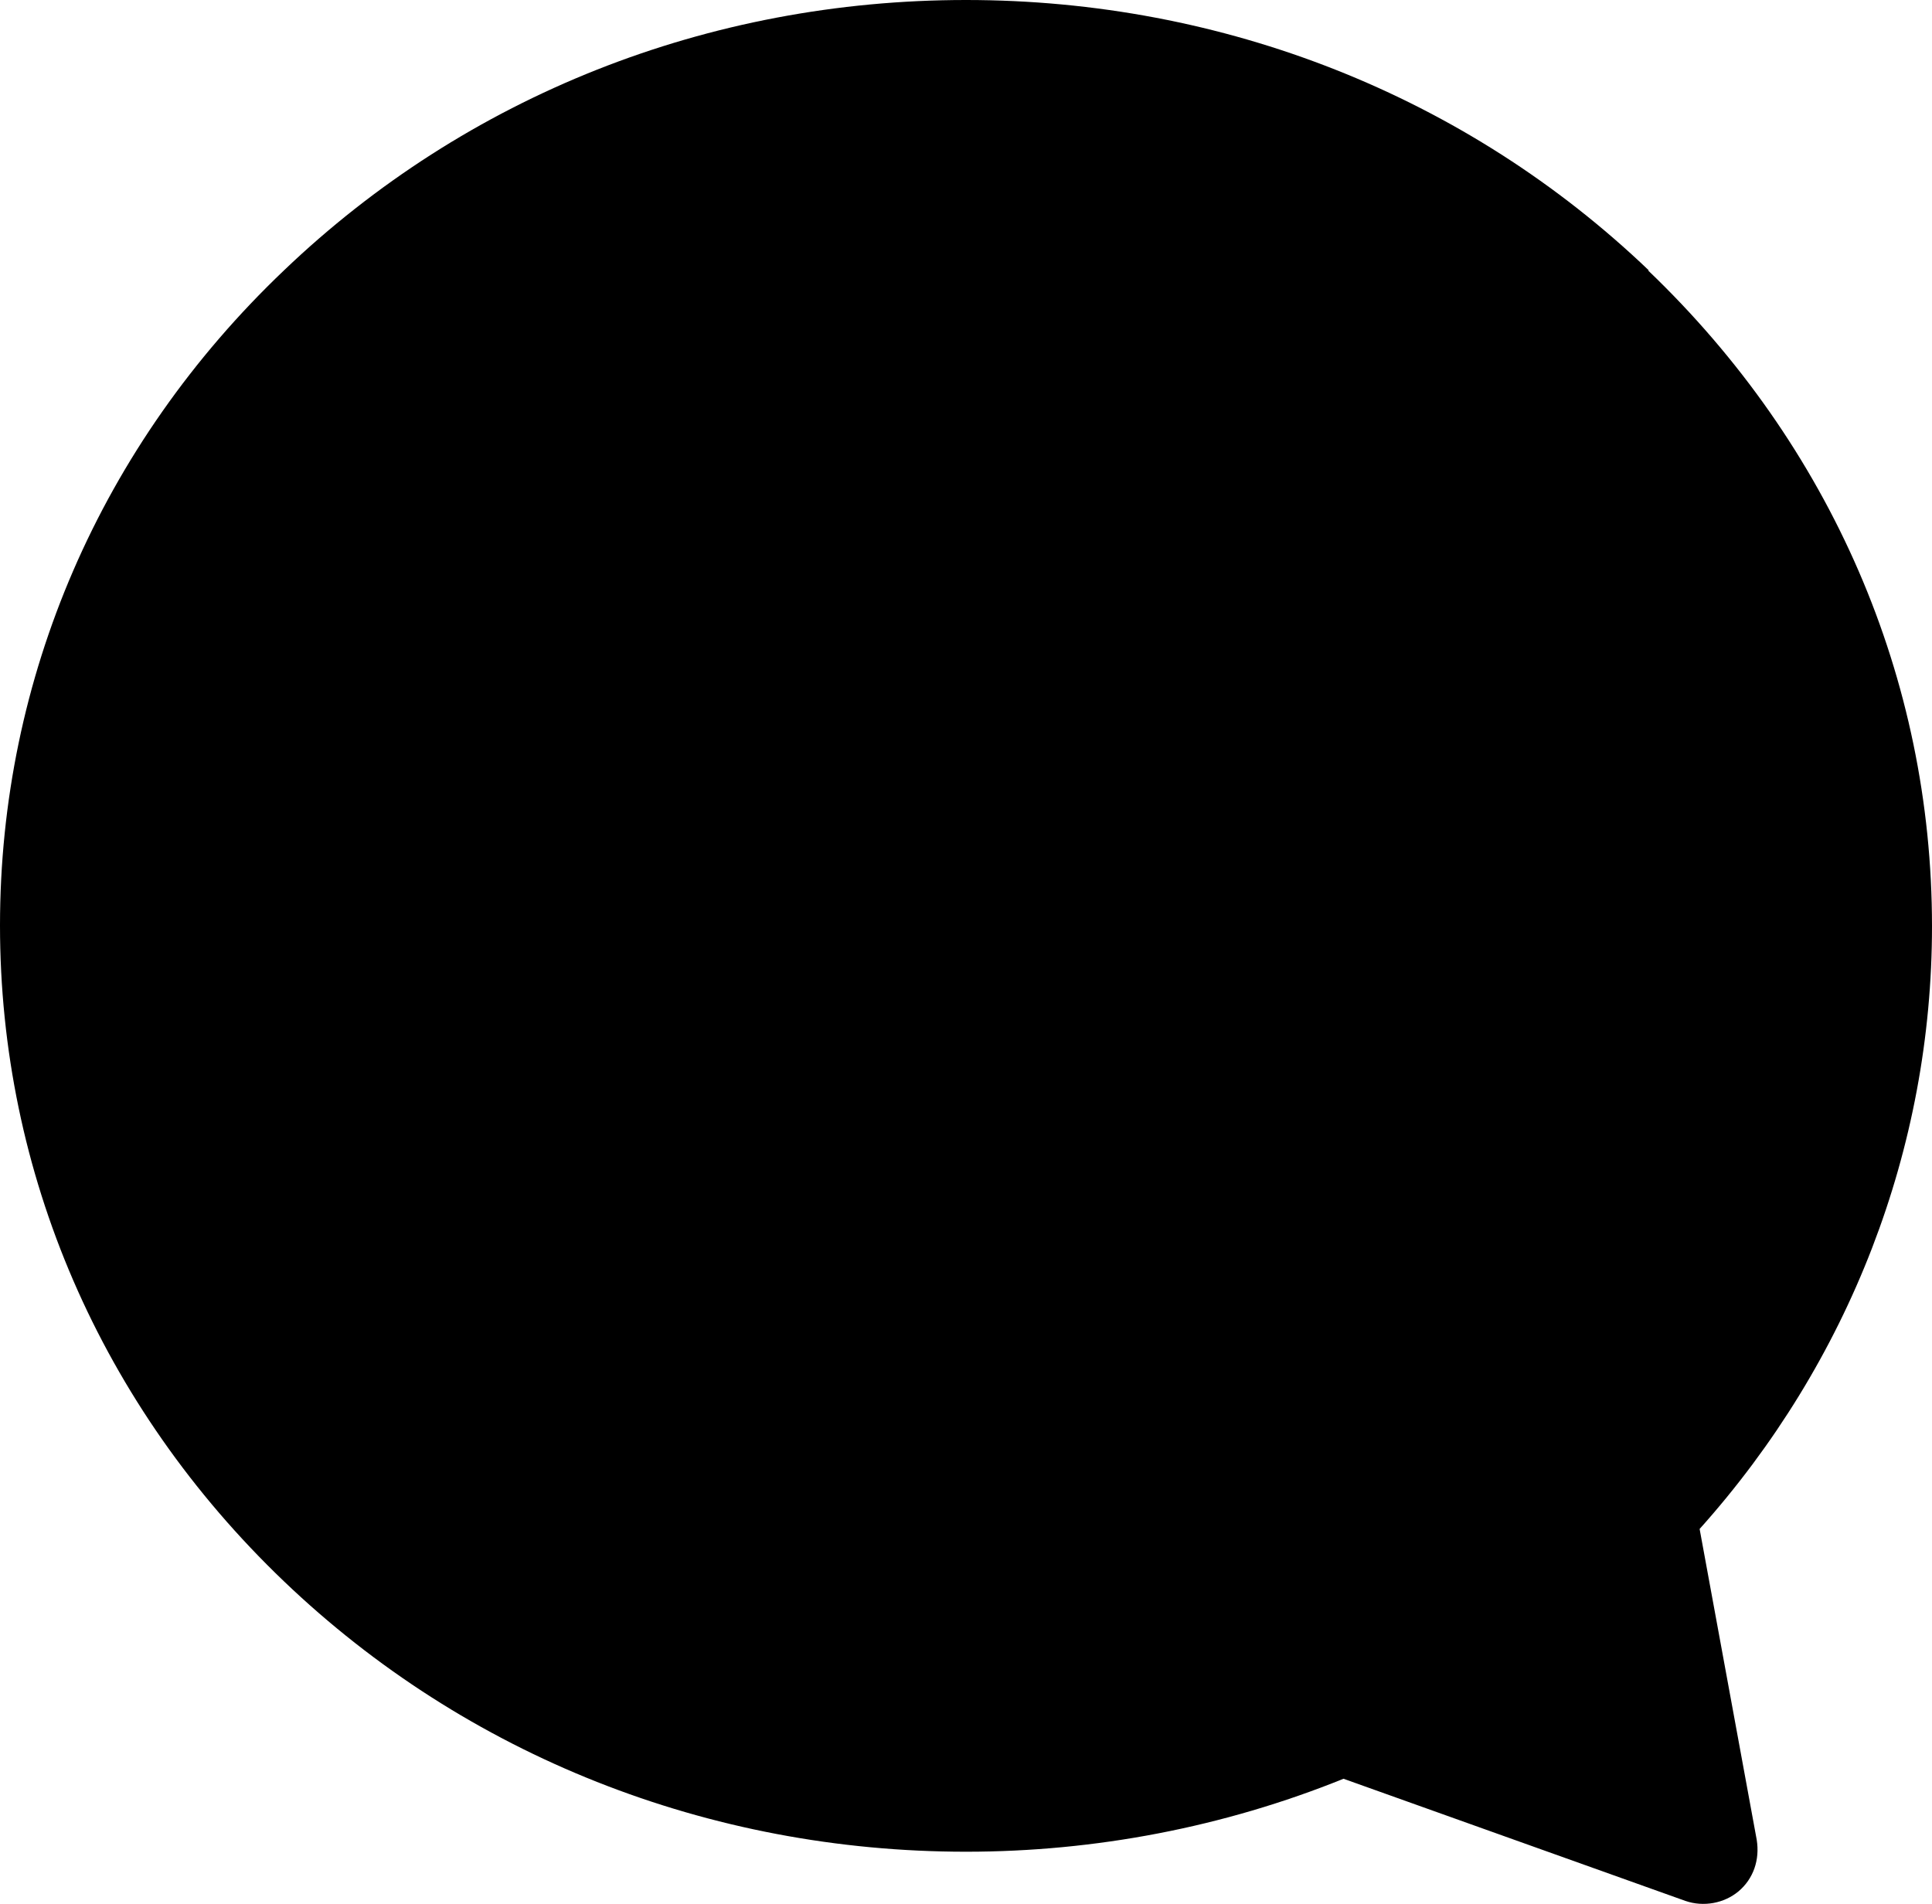
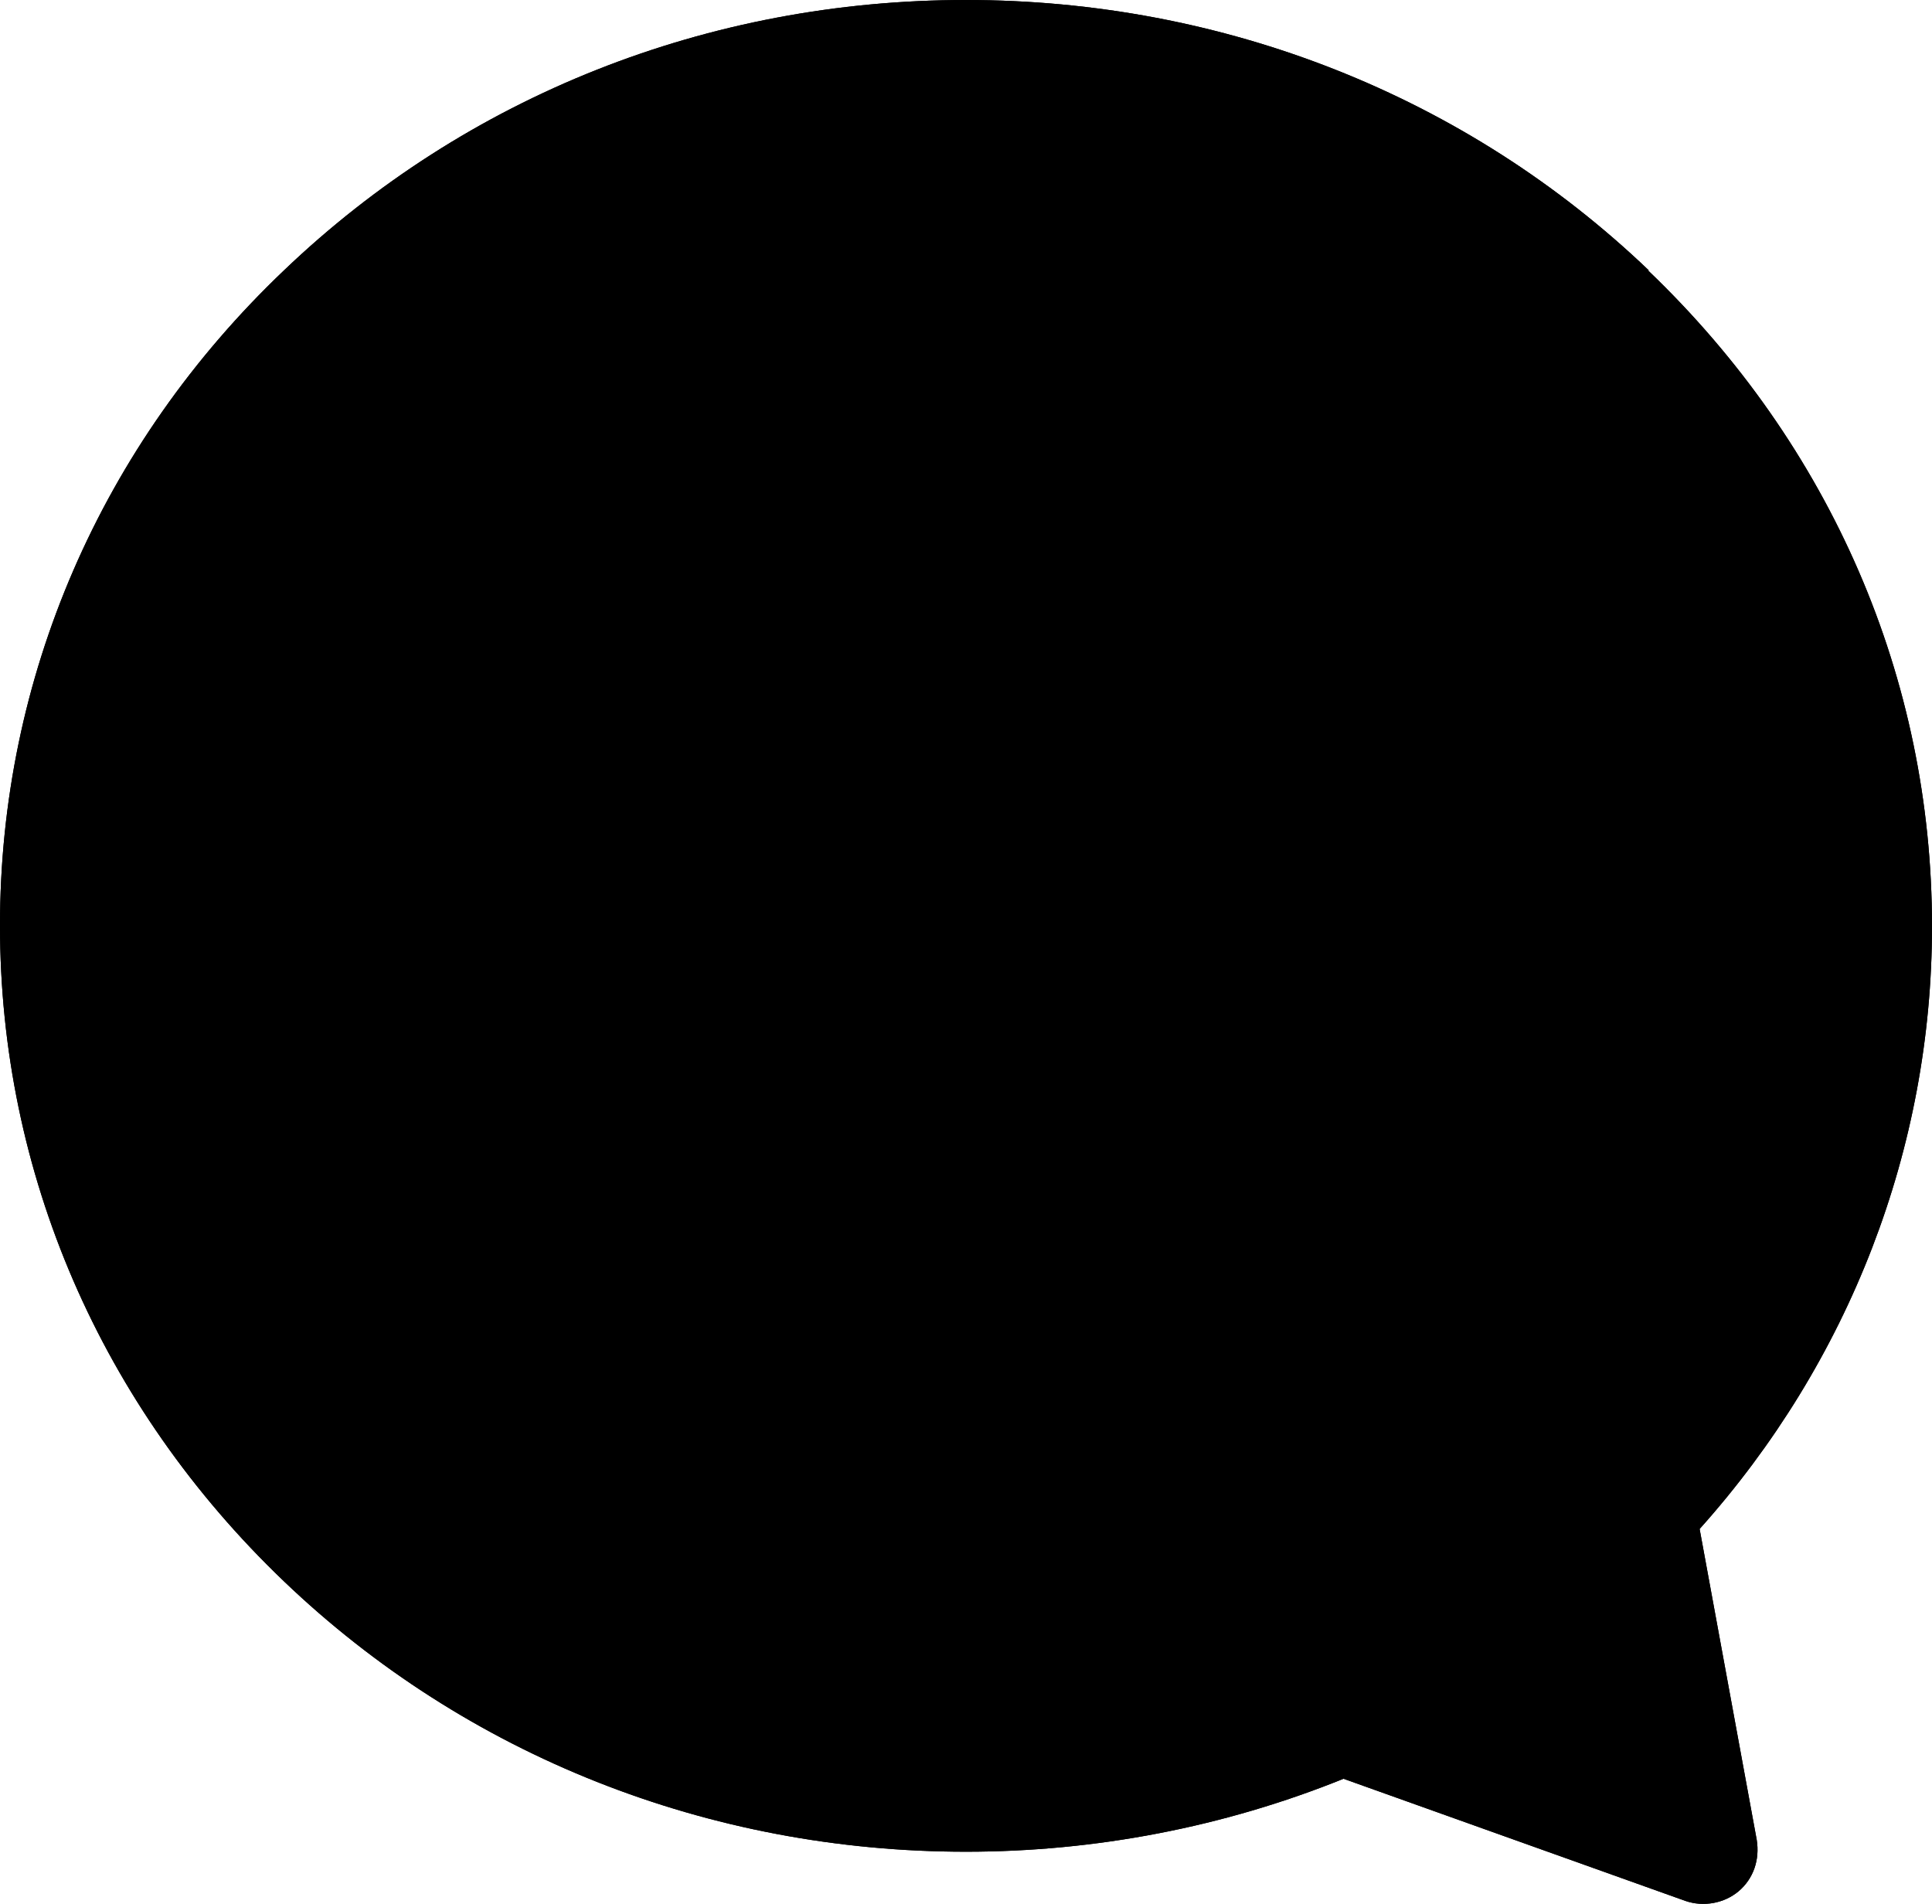
- <svg xmlns="http://www.w3.org/2000/svg" id="Layer_1" data-name="Layer 1" viewBox="0 0 24.36 24">
-   <path d="M20.79,3.41C18.49,1.21,15.43,0,12.18,0S5.88,1.21,3.58,3.41C1.27,5.61,0,8.55,0,11.67s1.27,6.06,3.58,8.27c2.3,2.2,5.36,3.41,8.6,3.41,1.63,0,3.25-.31,4.76-.92l4.31,1.54c.23,.08,.49,.03,.67-.12,.19-.16,.27-.4,.23-.65l-.72-3.92c1.89-2.11,2.93-4.8,2.93-7.6,0-3.12-1.27-6.06-3.58-8.27Z" />
+ <svg xmlns="http://www.w3.org/2000/svg" viewBox="0 0 24.36 24">
+   <path fill="currentColor" d="M20.79,3.41C18.49,1.21,15.43,0,12.18,0S5.88,1.21,3.58,3.41C1.27,5.61,0,8.55,0,11.67s1.27,6.06,3.58,8.27c2.3,2.2,5.36,3.41,8.6,3.41,1.63,0,3.25-.31,4.76-.92l4.31,1.54h0c.23,.08,.49,.03,.67-.12,.19-.16,.27-.4,.23-.65l-.72-3.92c1.89-2.11,2.93-4.8,2.93-7.6,0-3.12-1.27-6.06-3.58-8.27h0Z" />
+   <path d="M20.79,3.41C18.49,1.21,15.43,0,12.18,0S5.88,1.21,3.58,3.41C1.27,5.61,0,8.55,0,11.67s1.27,6.06,3.58,8.27c2.3,2.2,5.36,3.41,8.6,3.41,1.63,0,3.25-.31,4.76-.92l4.31,1.54h0c.23,.08,.49,.03,.67-.12,.19-.16,.27-.4,.23-.65l-.72-3.92c1.89-2.11,2.93-4.8,2.93-7.6,0-3.12-1.27-6.06-3.58-8.27h0Zm-.58,15.18c-.15,.16-.22,.38-.18,.6l.57,3.09-3.44-1.23h0c-.16-.06-.34-.05-.5,.02-1.41,.61-2.93,.92-4.46,.92-5.96,0-10.81-4.62-10.81-10.3S6.22,1.37,12.18,1.37s10.81,4.62,10.81,10.3c0,2.56-.99,5.01-2.79,6.91h0Z" />
</svg>
